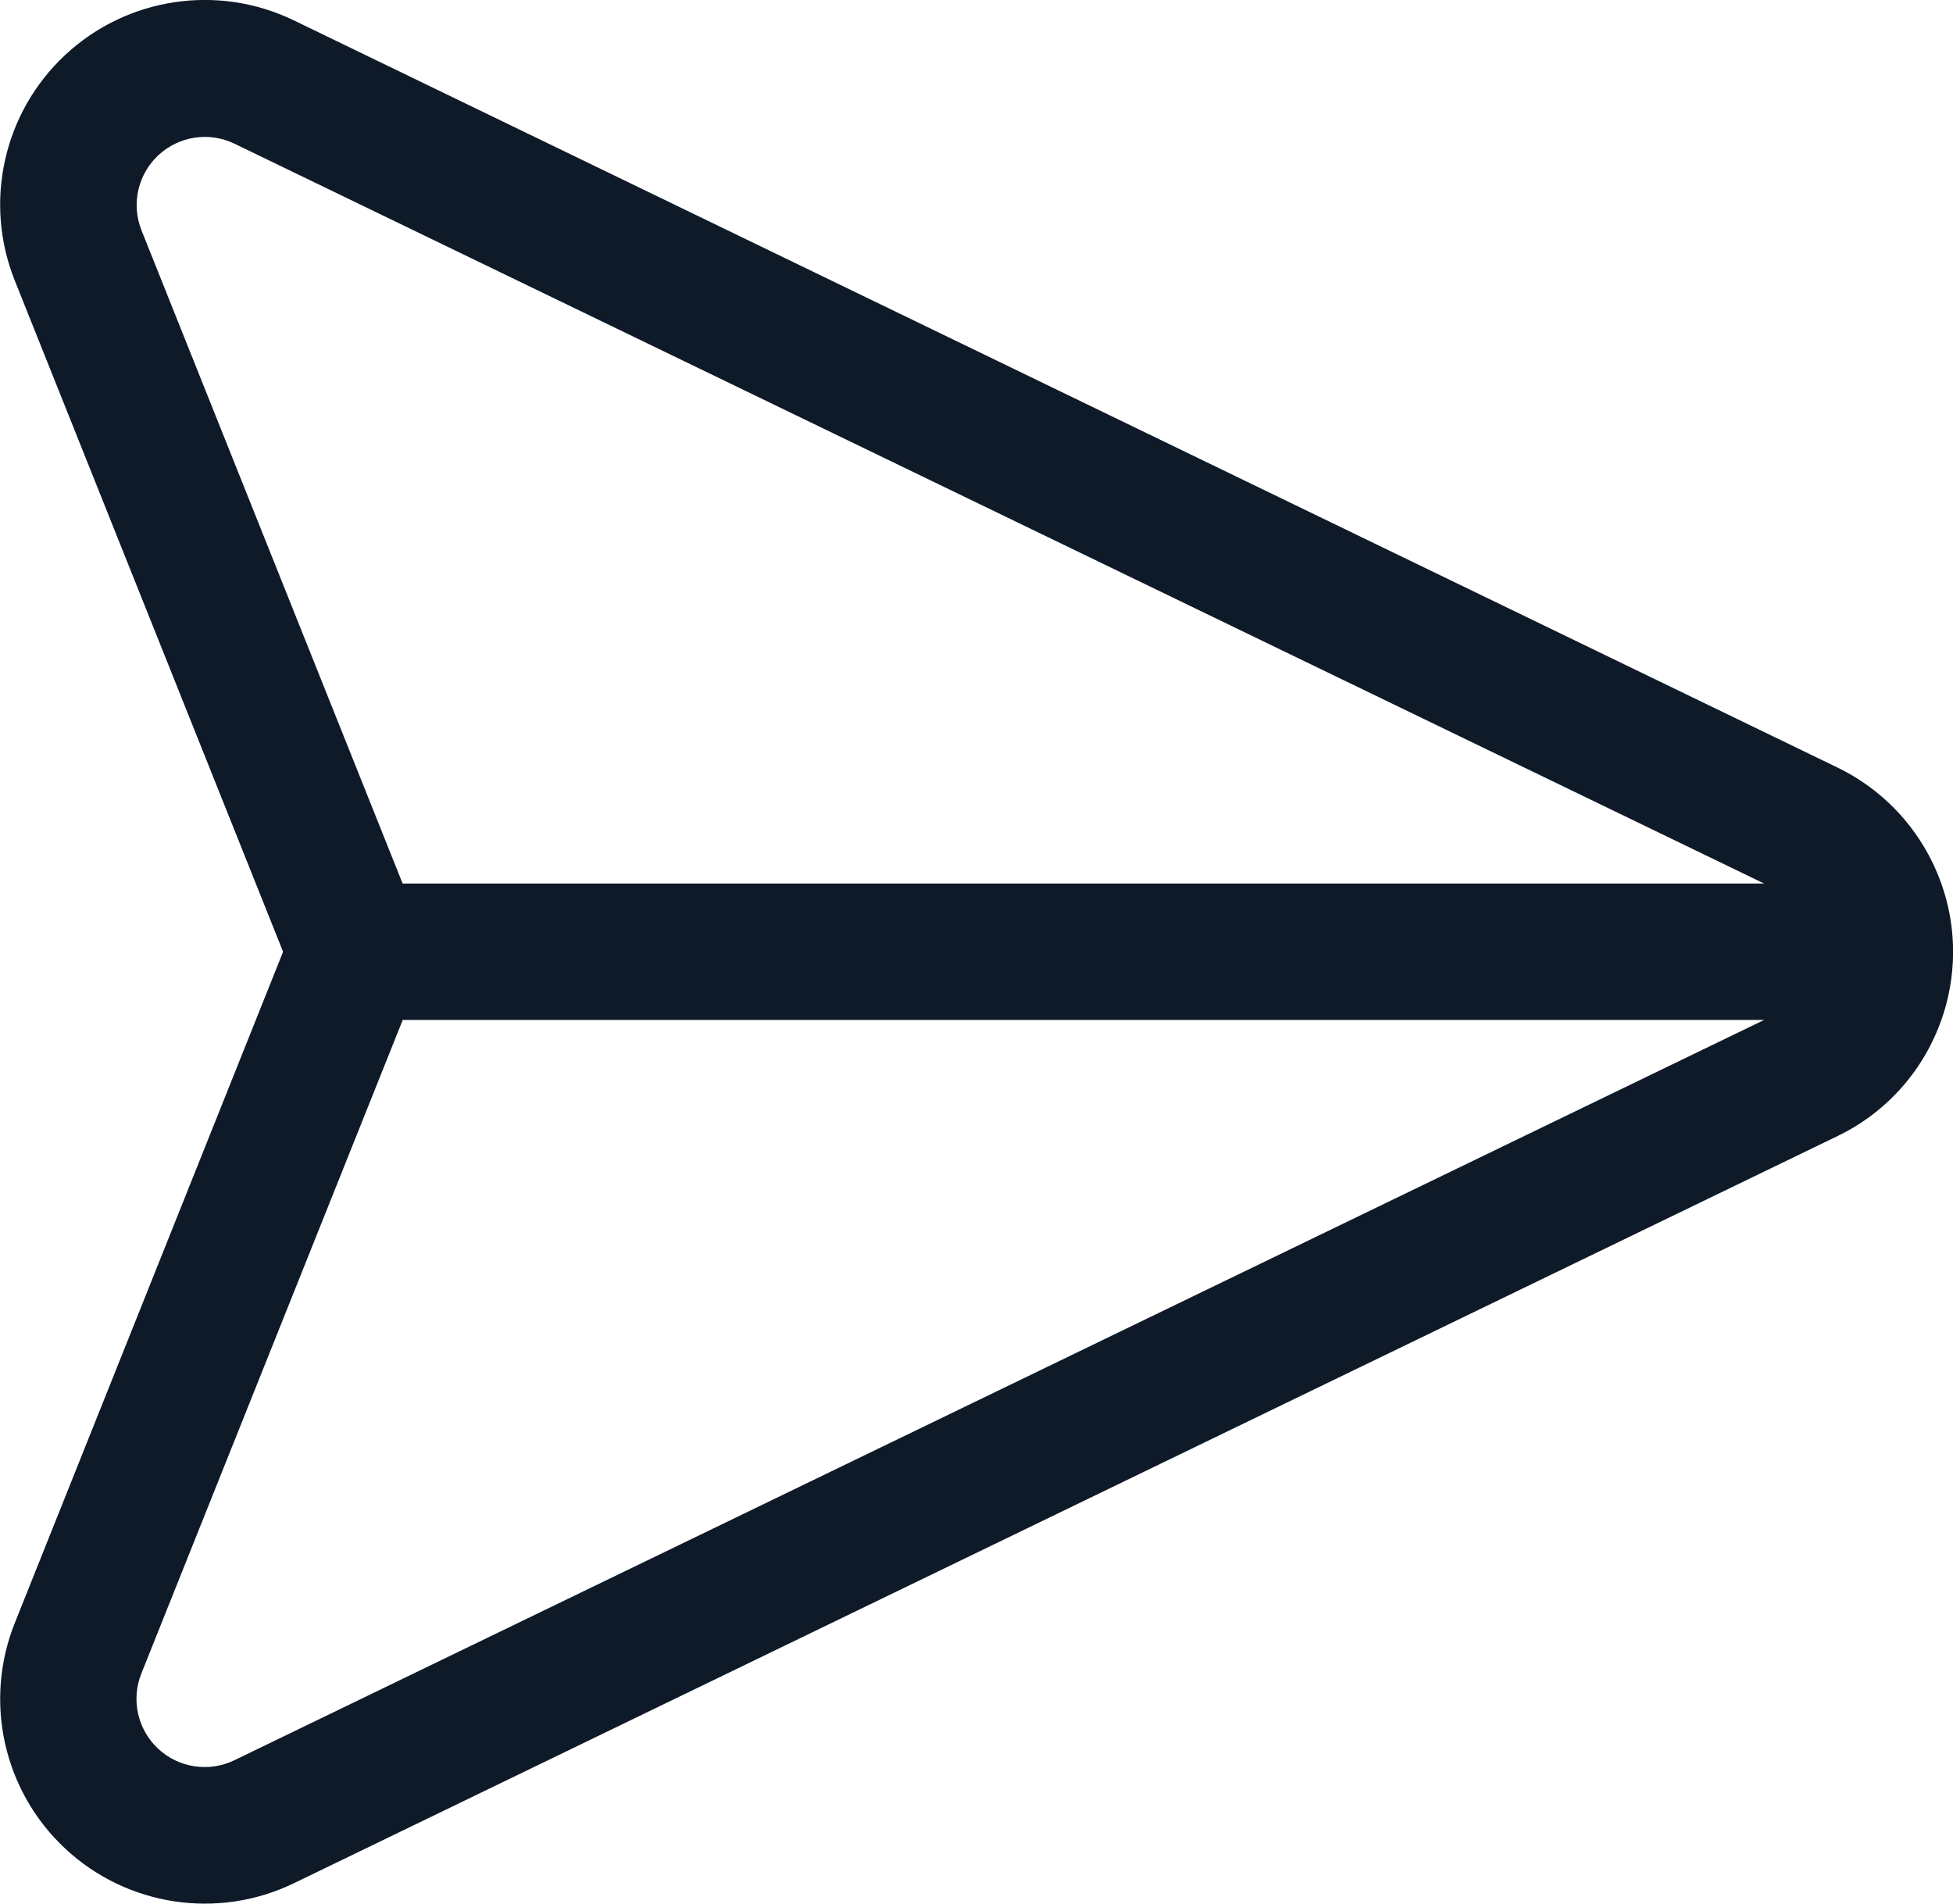
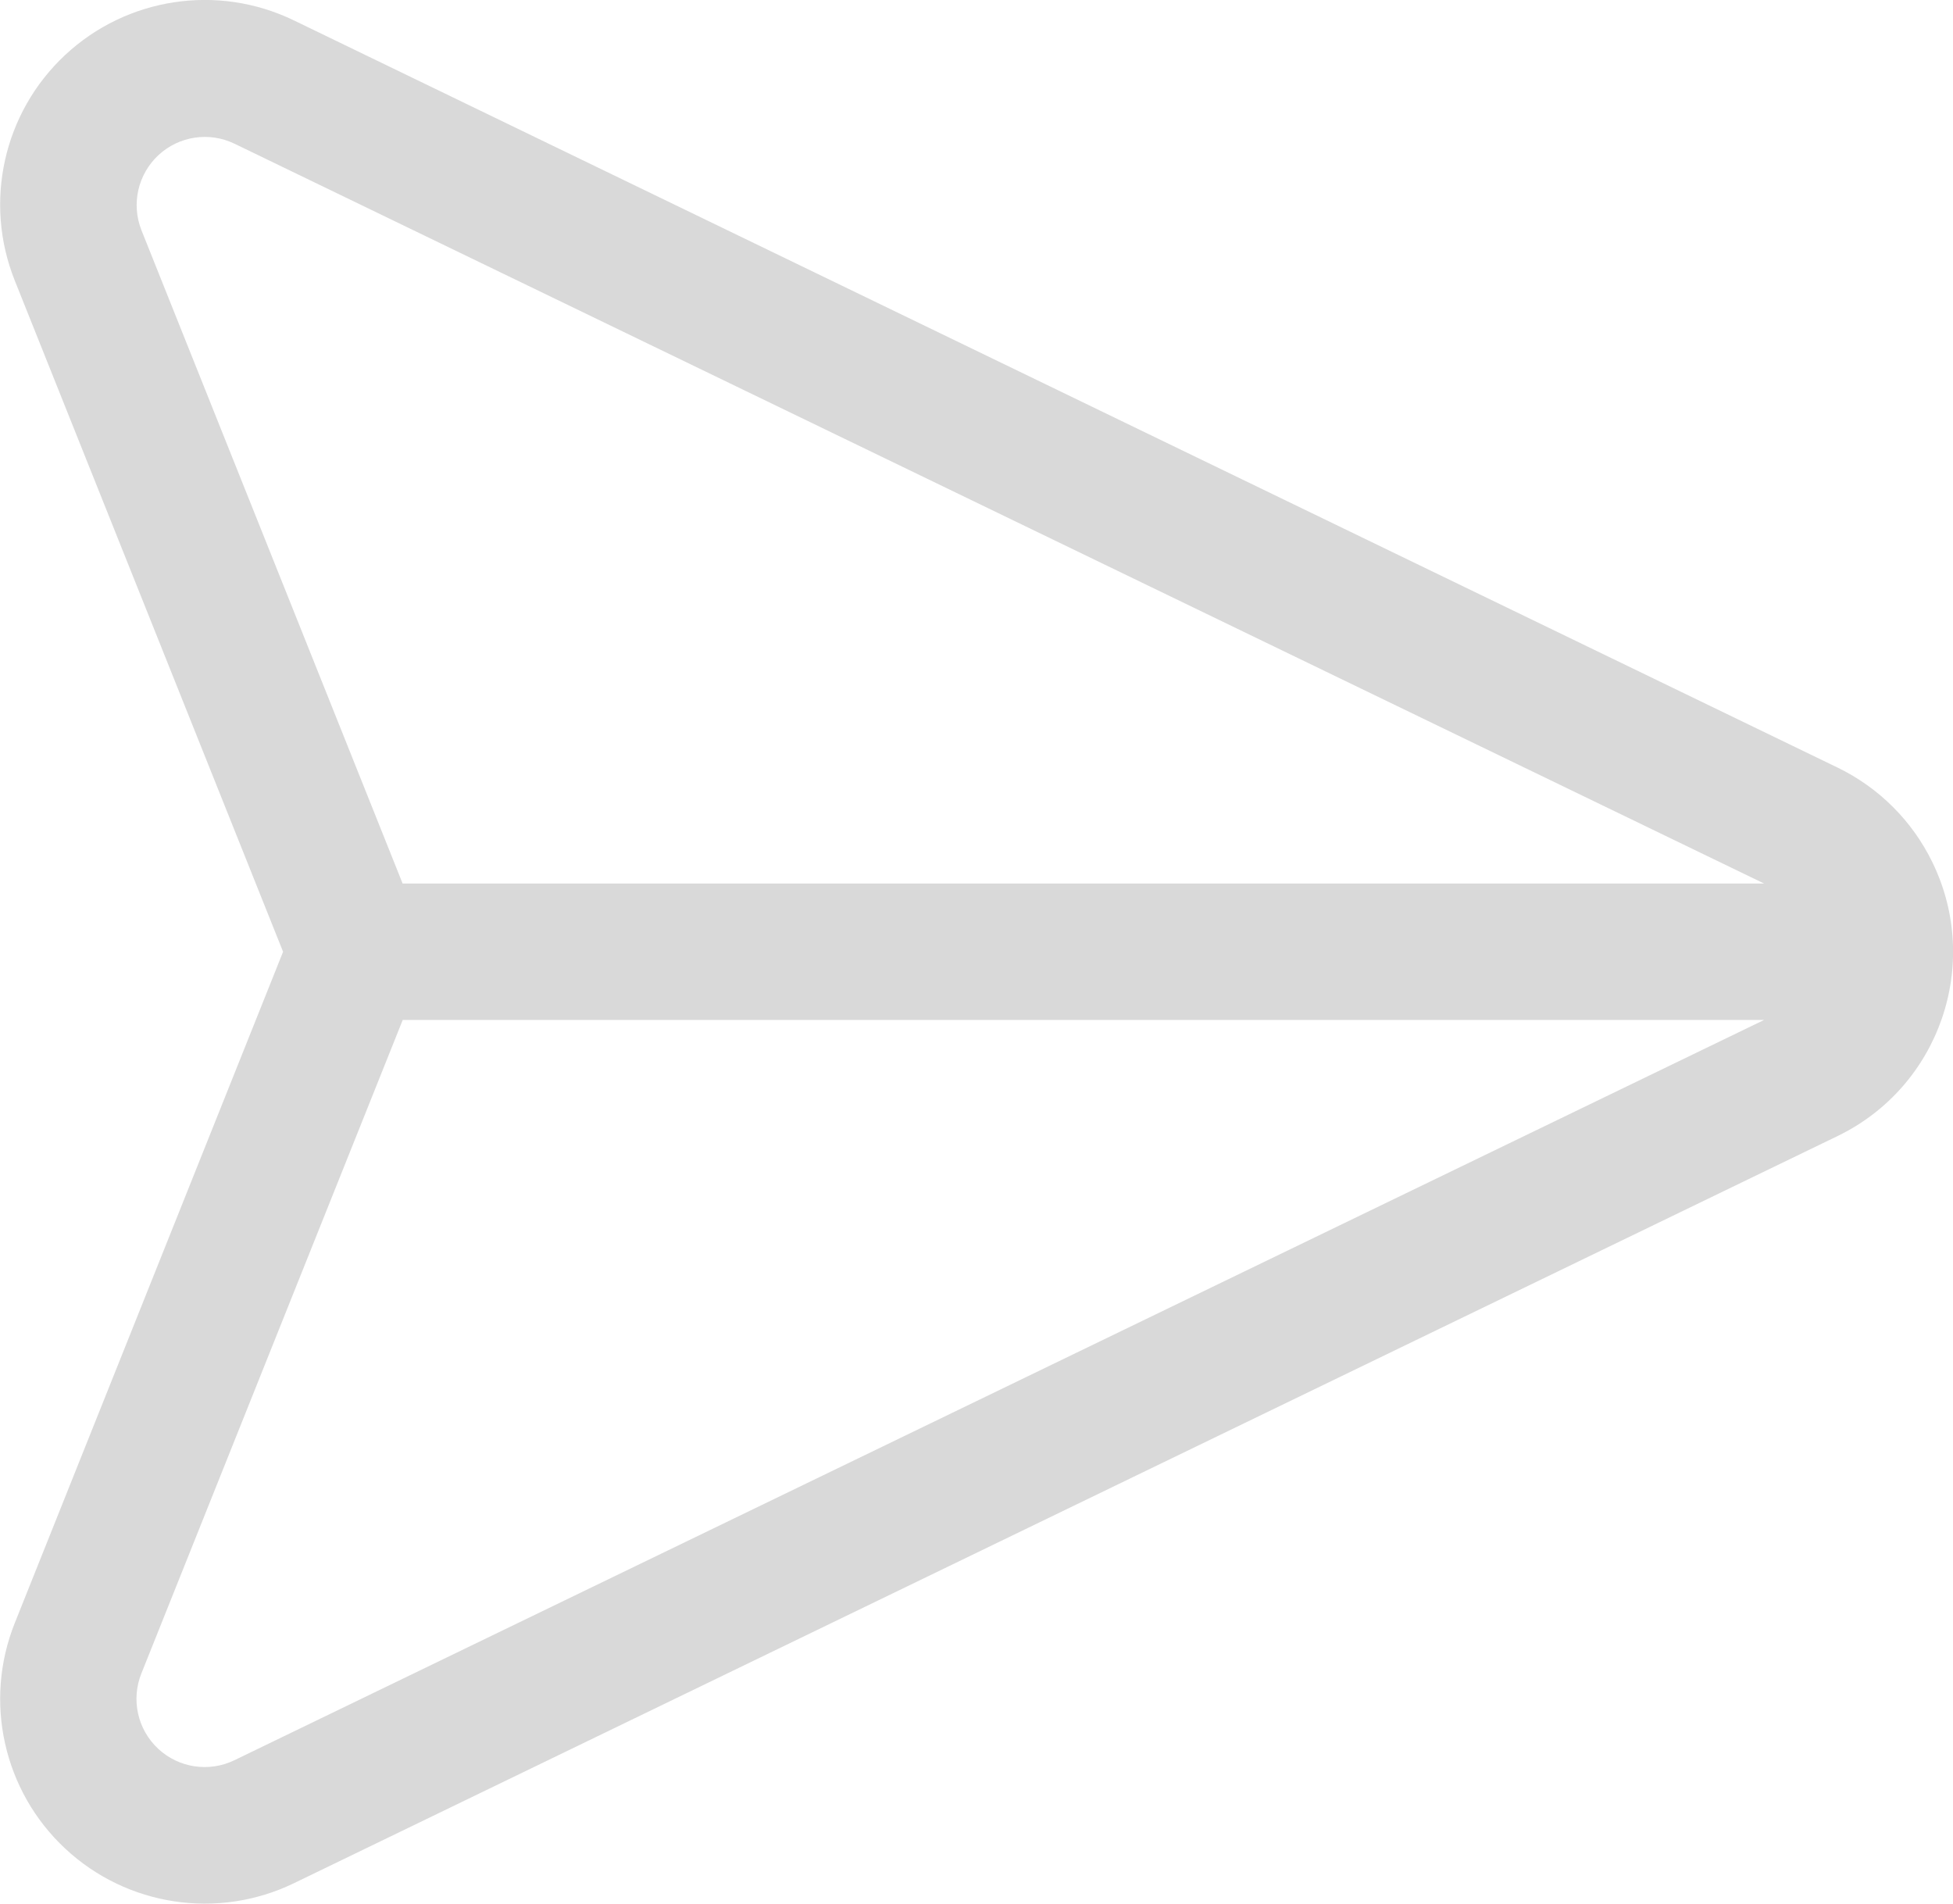
<svg xmlns="http://www.w3.org/2000/svg" id="Groupe_44" data-name="Groupe 44" viewBox="0 0 39.47 38.469">
-   <path id="Tracé_101" data-name="Tracé 101" d="M39.056,23.627a4.135,4.135,0,0,0-1.919-1.919l-31.2-15.1A4.135,4.135,0,0,0,.3,11.87L5.721,25.43.3,38.991a4.136,4.136,0,0,0,5.641,5.261l31.2-15.1A4.135,4.135,0,0,0,39.056,23.627ZM4.737,41.767a1.378,1.378,0,0,1-1.88-1.753L8.139,26.808H35.652Zm3.4-17.716L2.857,10.845A1.378,1.378,0,0,1,4.737,9.1L35.652,24.051Z" transform="translate(0 -6.197)" fill="#0f1a29" />
+   <path id="Tracé_101" data-name="Tracé 101" d="M39.056,23.627a4.135,4.135,0,0,0-1.919-1.919l-31.2-15.1A4.135,4.135,0,0,0,.3,11.87L5.721,25.43.3,38.991a4.136,4.136,0,0,0,5.641,5.261l31.2-15.1A4.135,4.135,0,0,0,39.056,23.627ZM4.737,41.767a1.378,1.378,0,0,1-1.88-1.753L8.139,26.808H35.652Zm3.4-17.716L2.857,10.845A1.378,1.378,0,0,1,4.737,9.1L35.652,24.051Z" transform="translate(0 -6.197)" fill="#D9D9D9" />
</svg>
